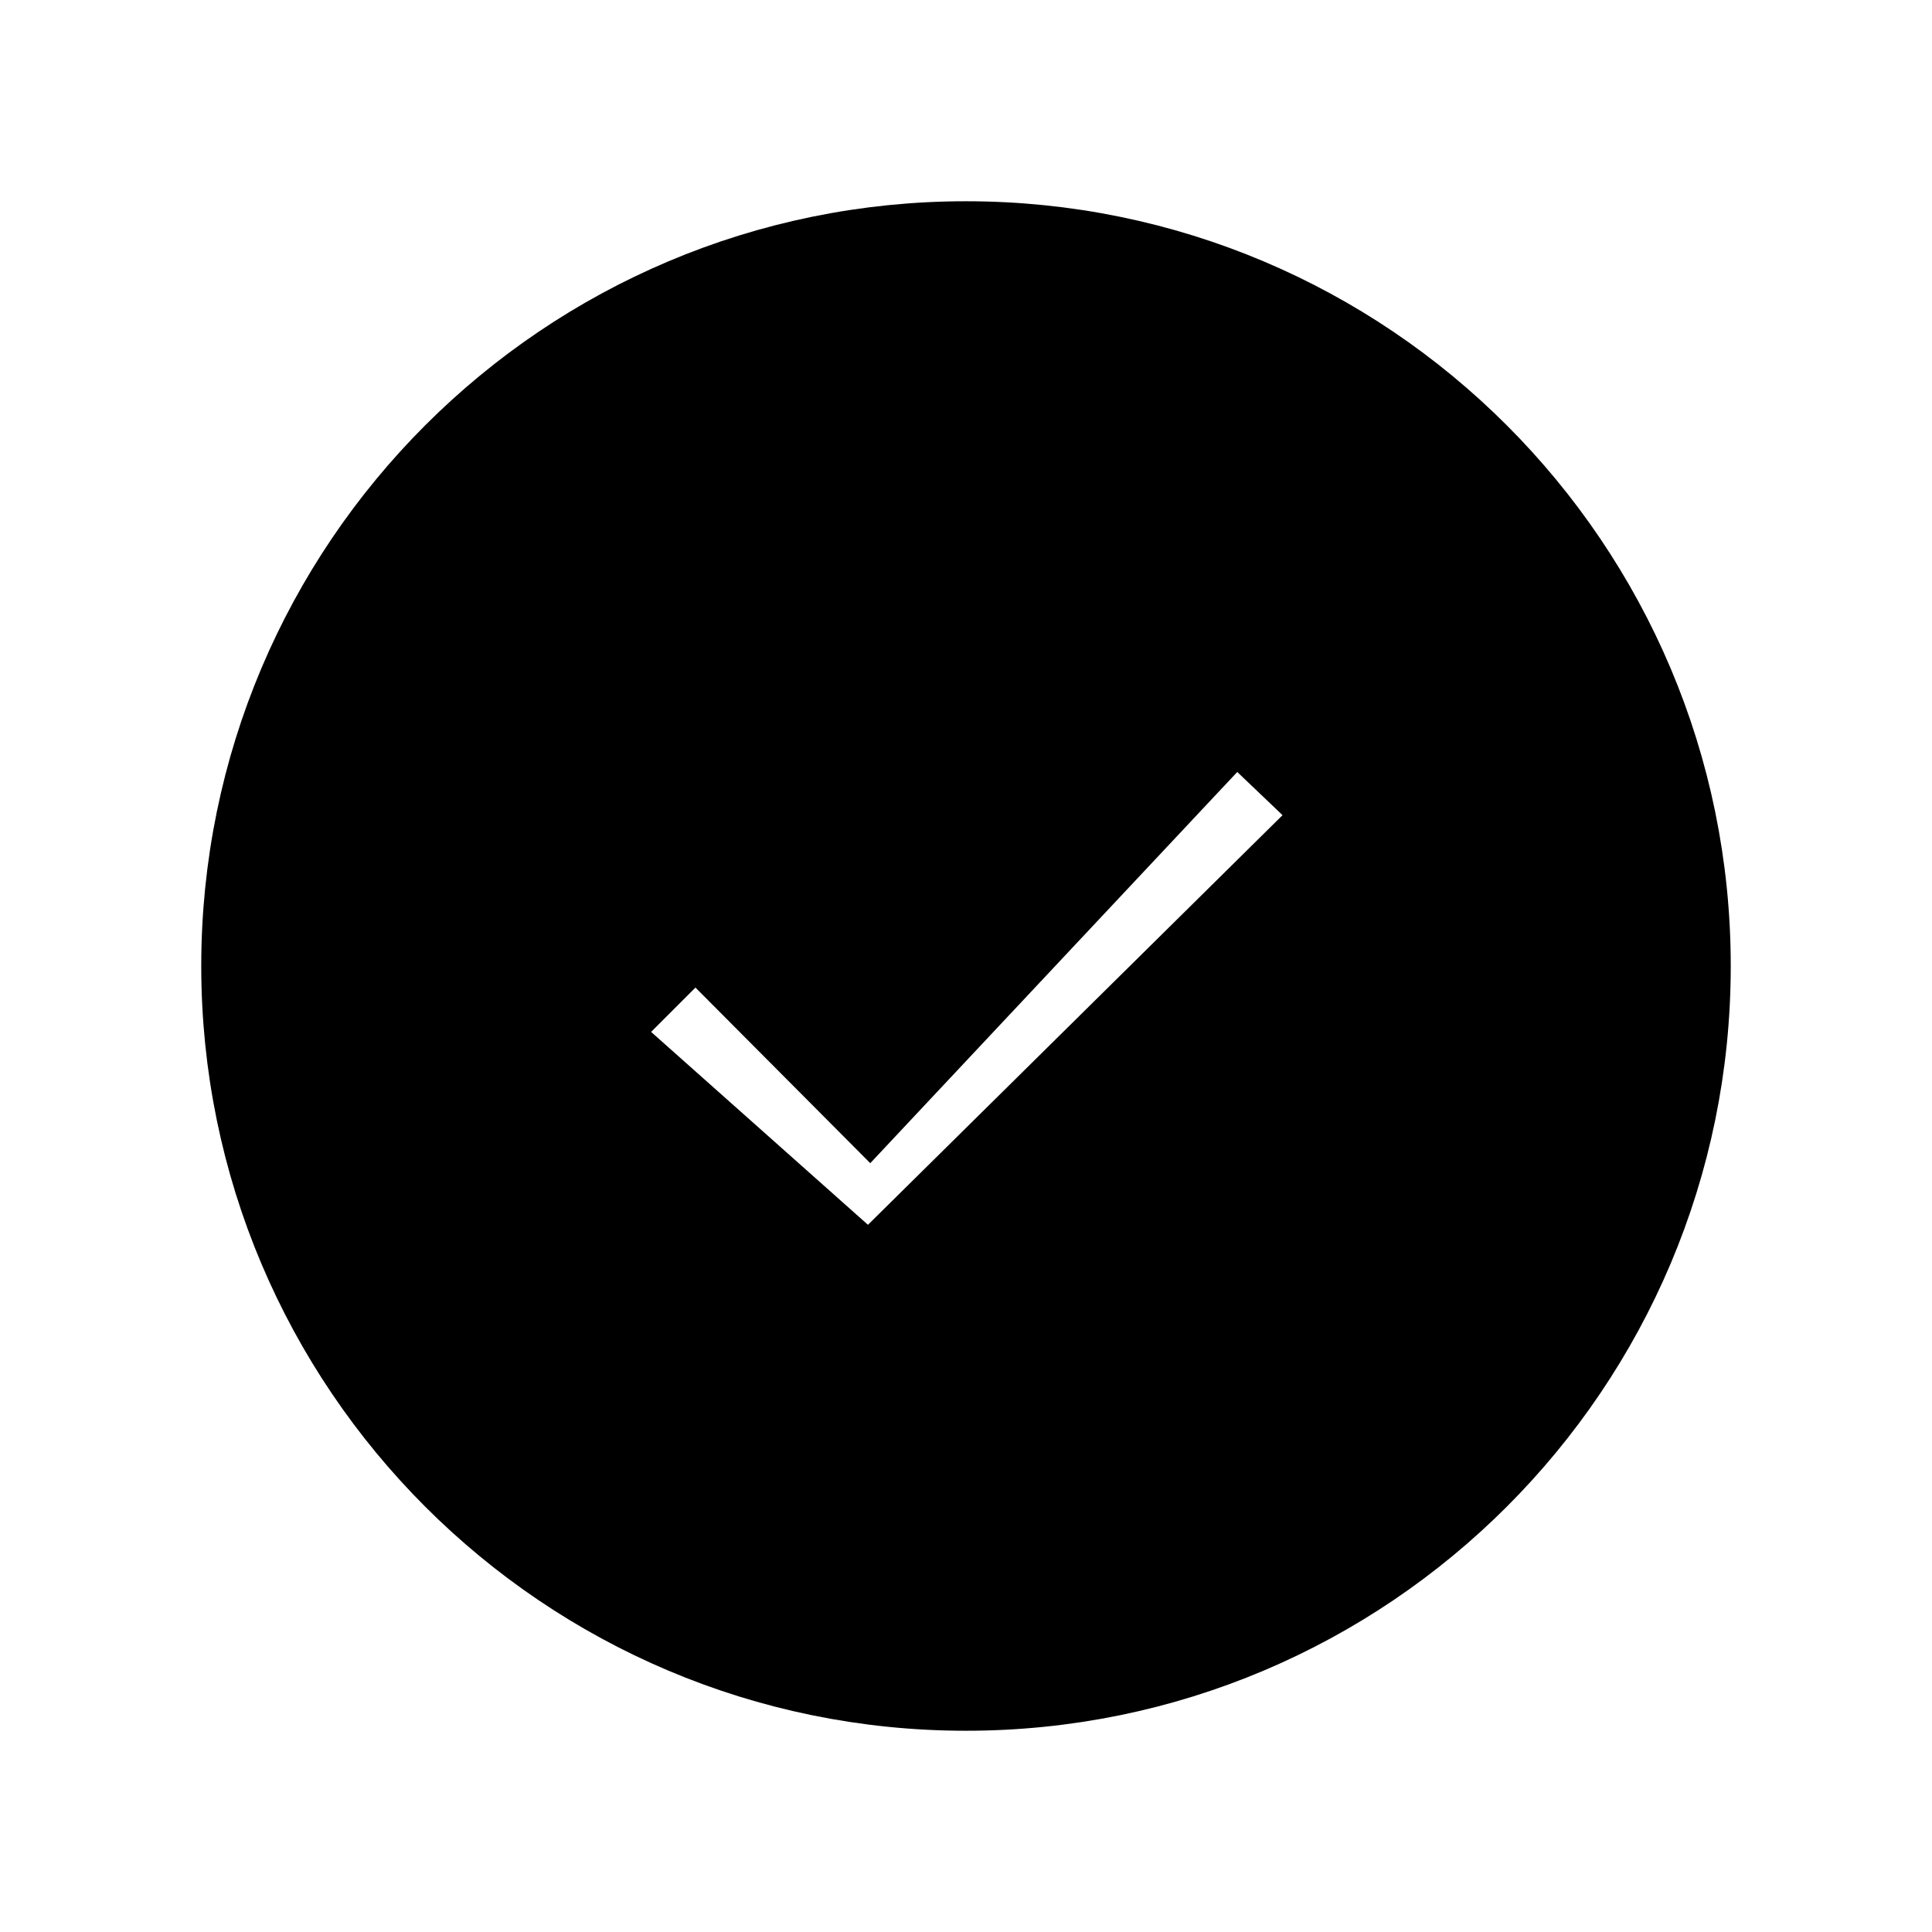
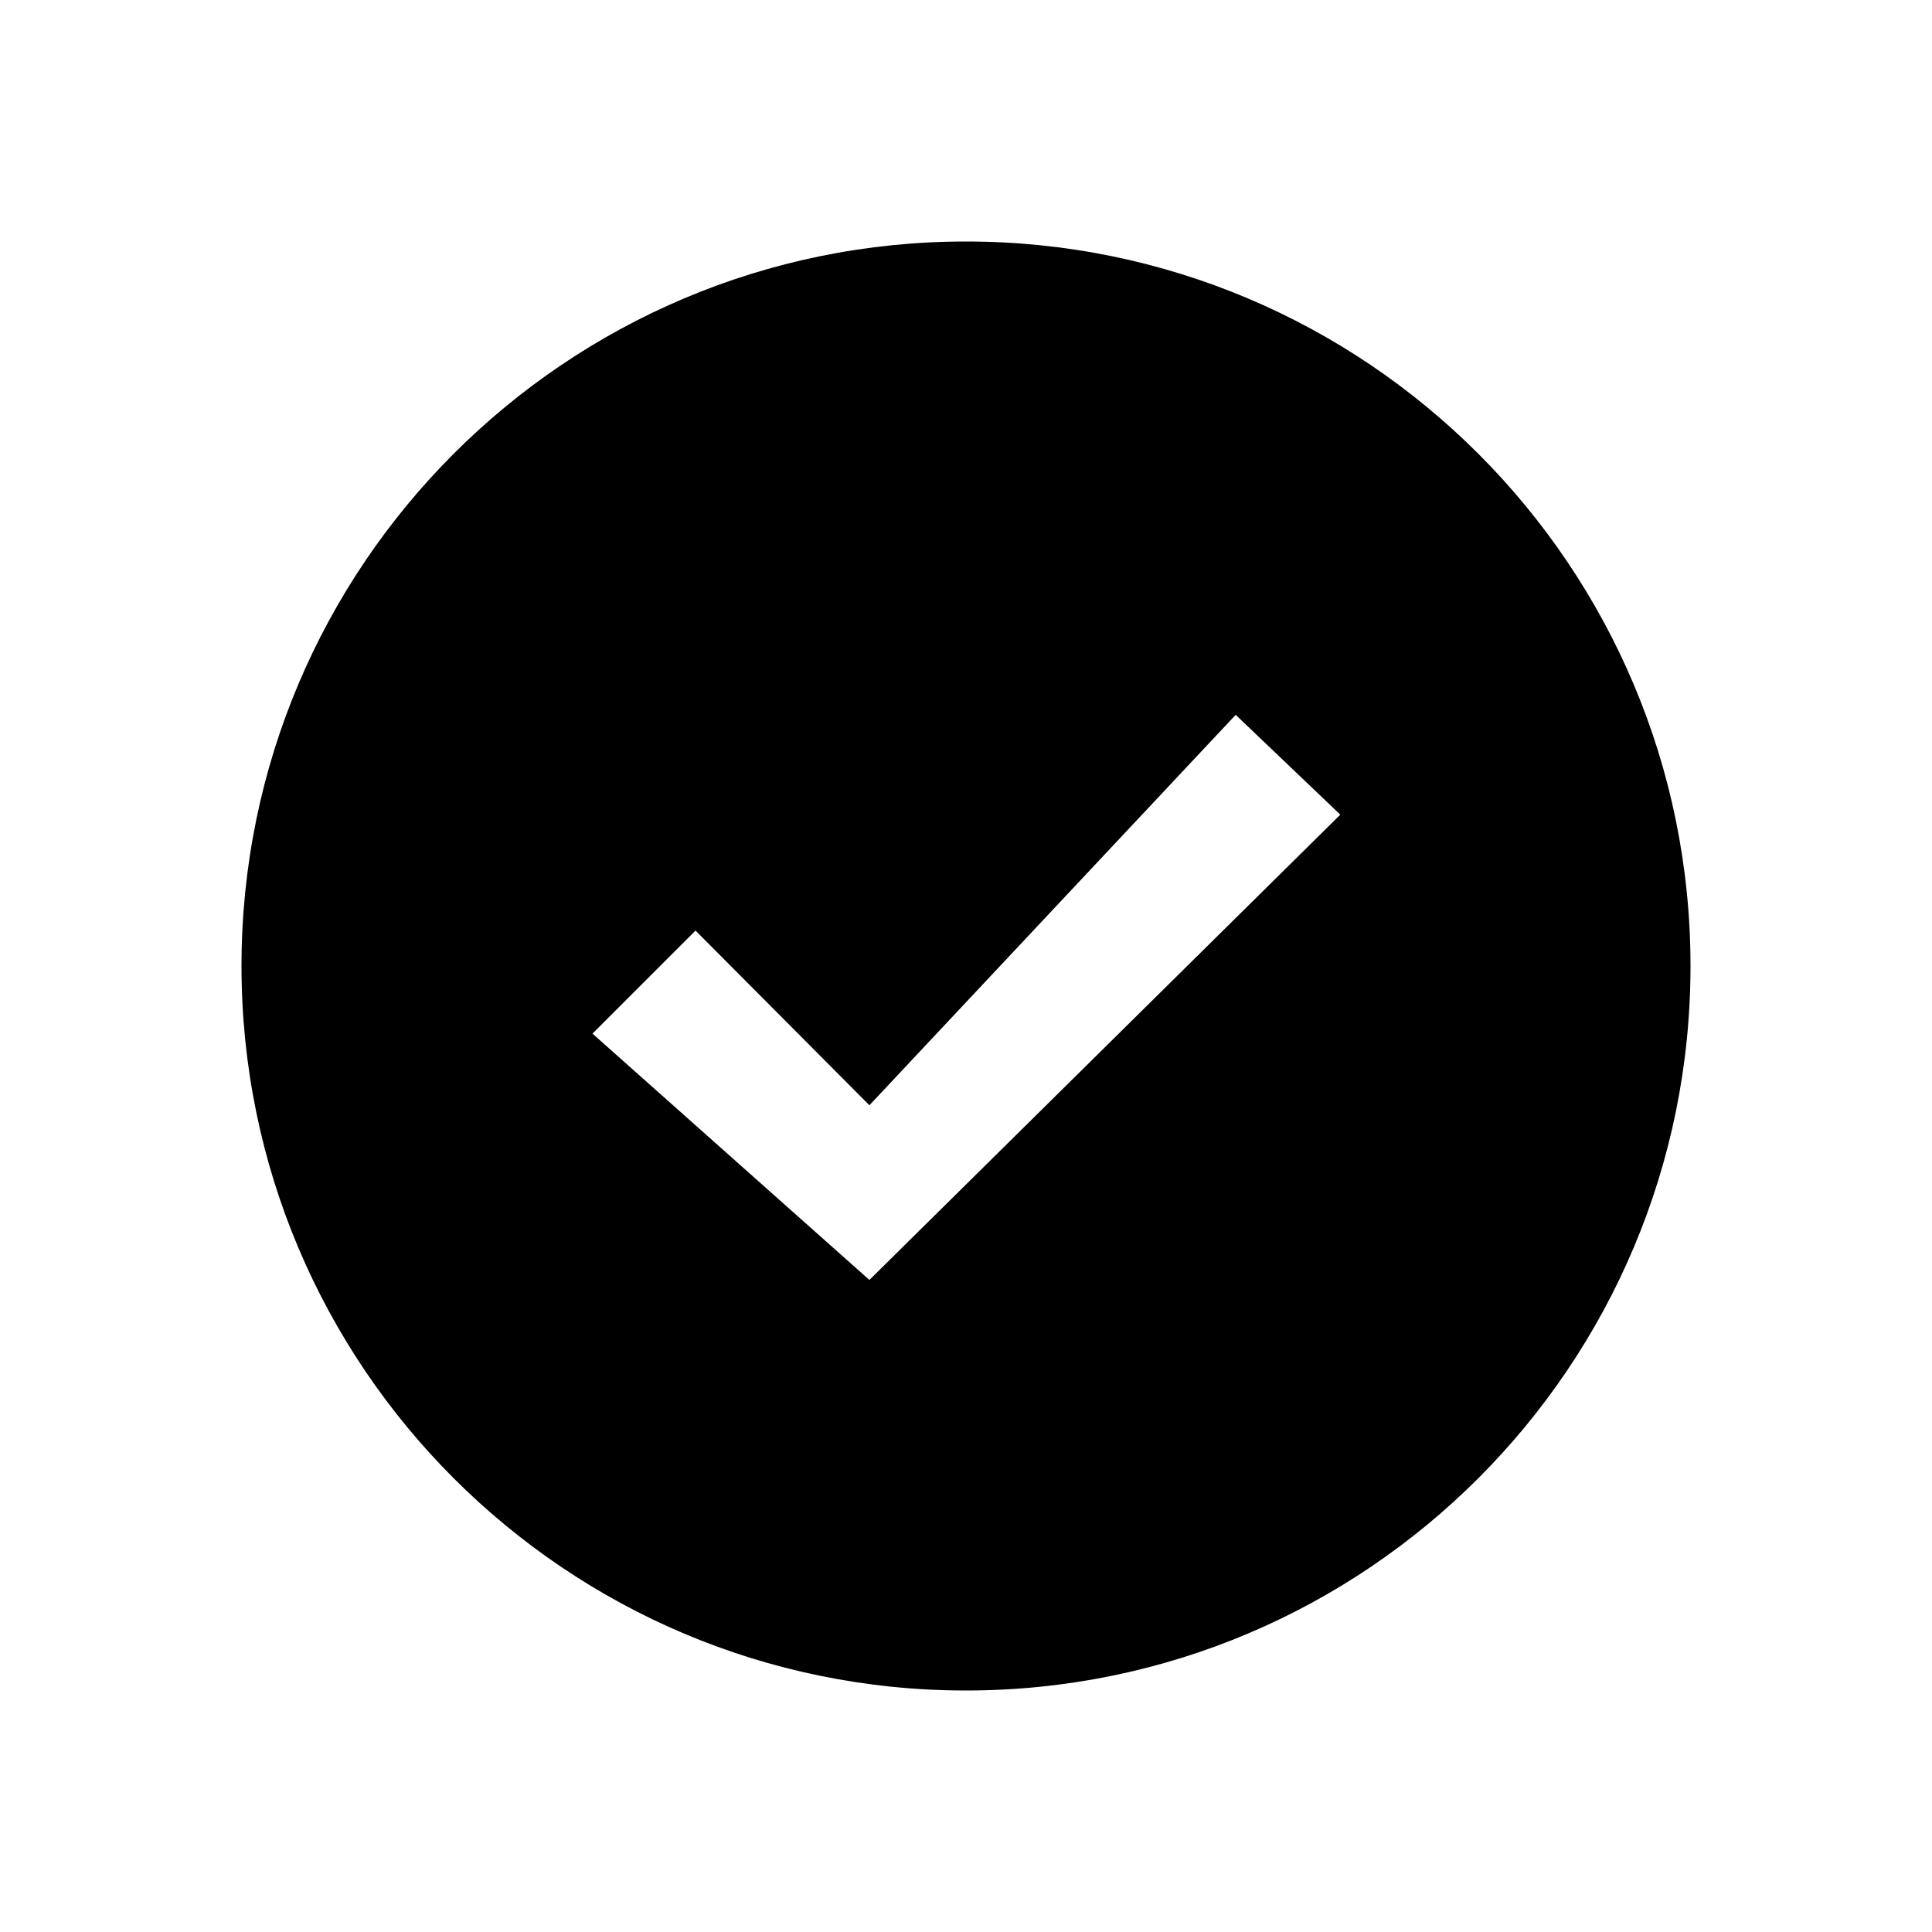
<svg xmlns="http://www.w3.org/2000/svg" width="24" height="24" viewBox="0 0 24 24" aria-hidden="true" focusable="false">
-   <g fill="currentColor" stroke="currentColor" stroke-width="1">
+   <g fill="currentColor">
    <path transform="translate(3 3)" d="M 18 9 C 18 13.97 13.97 18 9 18 C 4.03 18 0 13.97 0 9 C 0 4.03 4.03 0 9 0 C 13.97 0 18 4.03 18 9 Z M 4.36 9.84 L 7.8 12.9 L 13.65 7.12 L 12.35 5.88 L 7.8 10.73 L 5.64 8.56 L 4.36 9.84 Z" fill-rule="evenodd" clip-rule="evenodd" />
  </g>
</svg>
